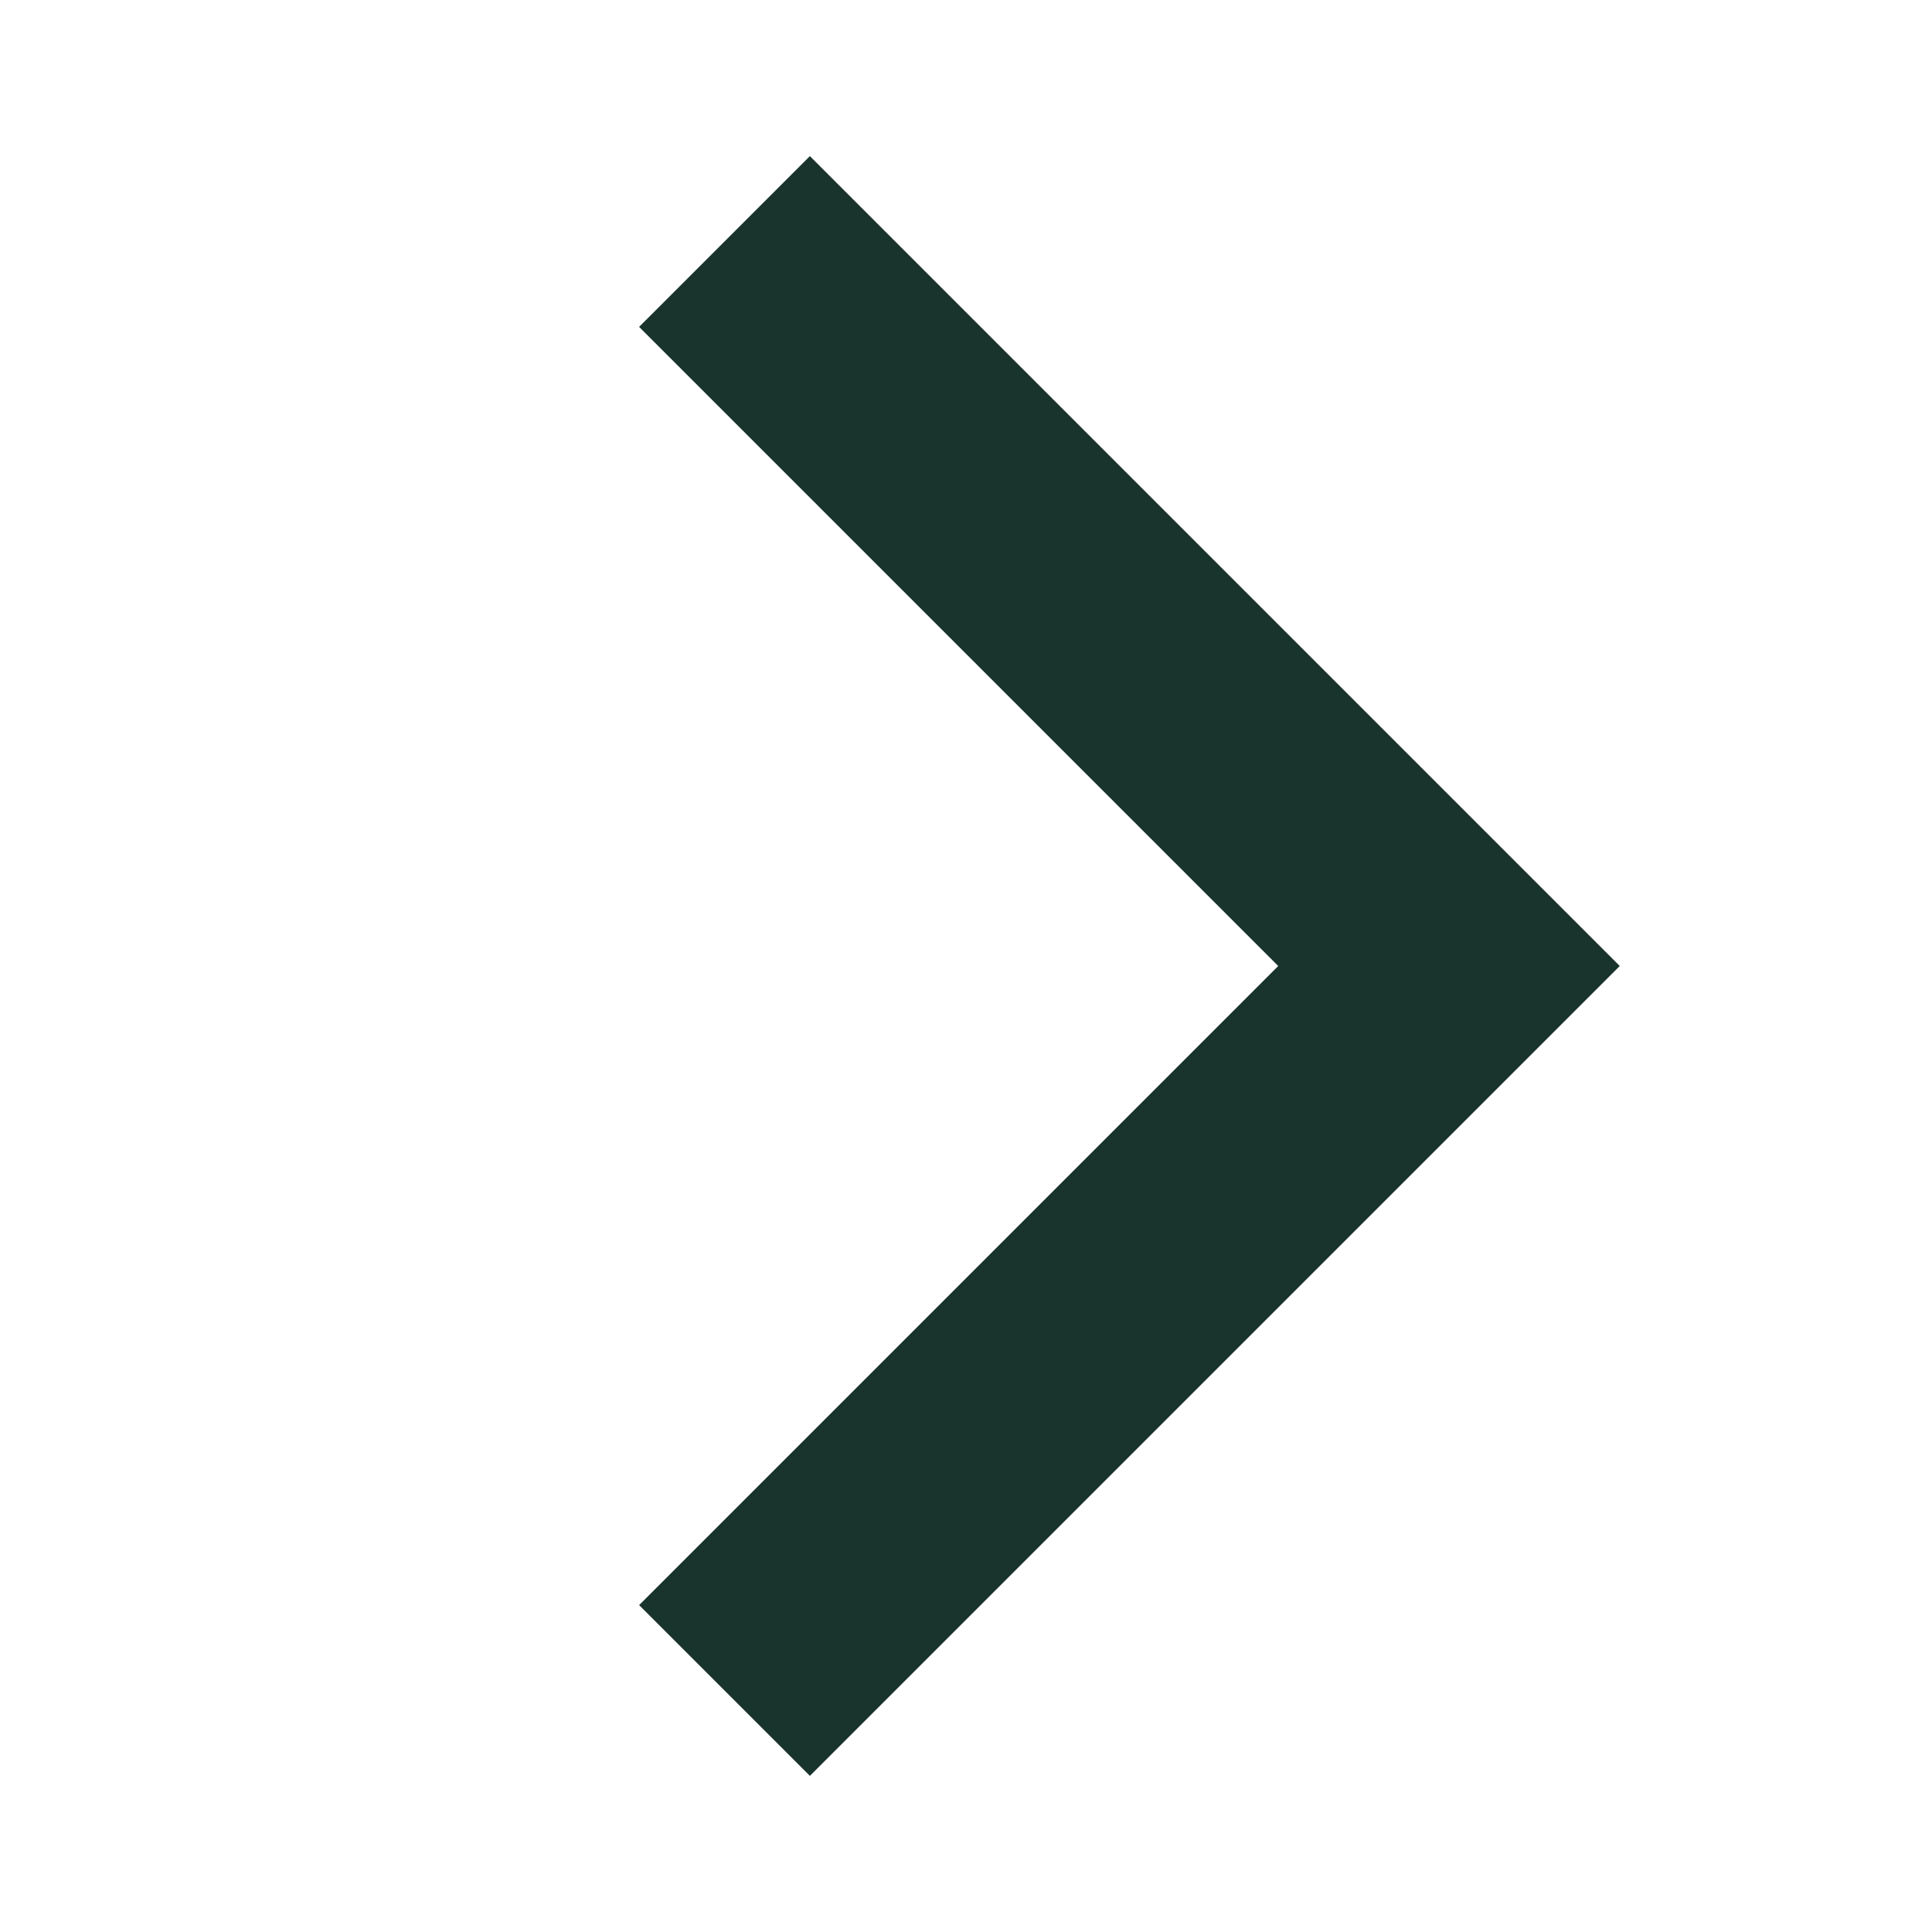
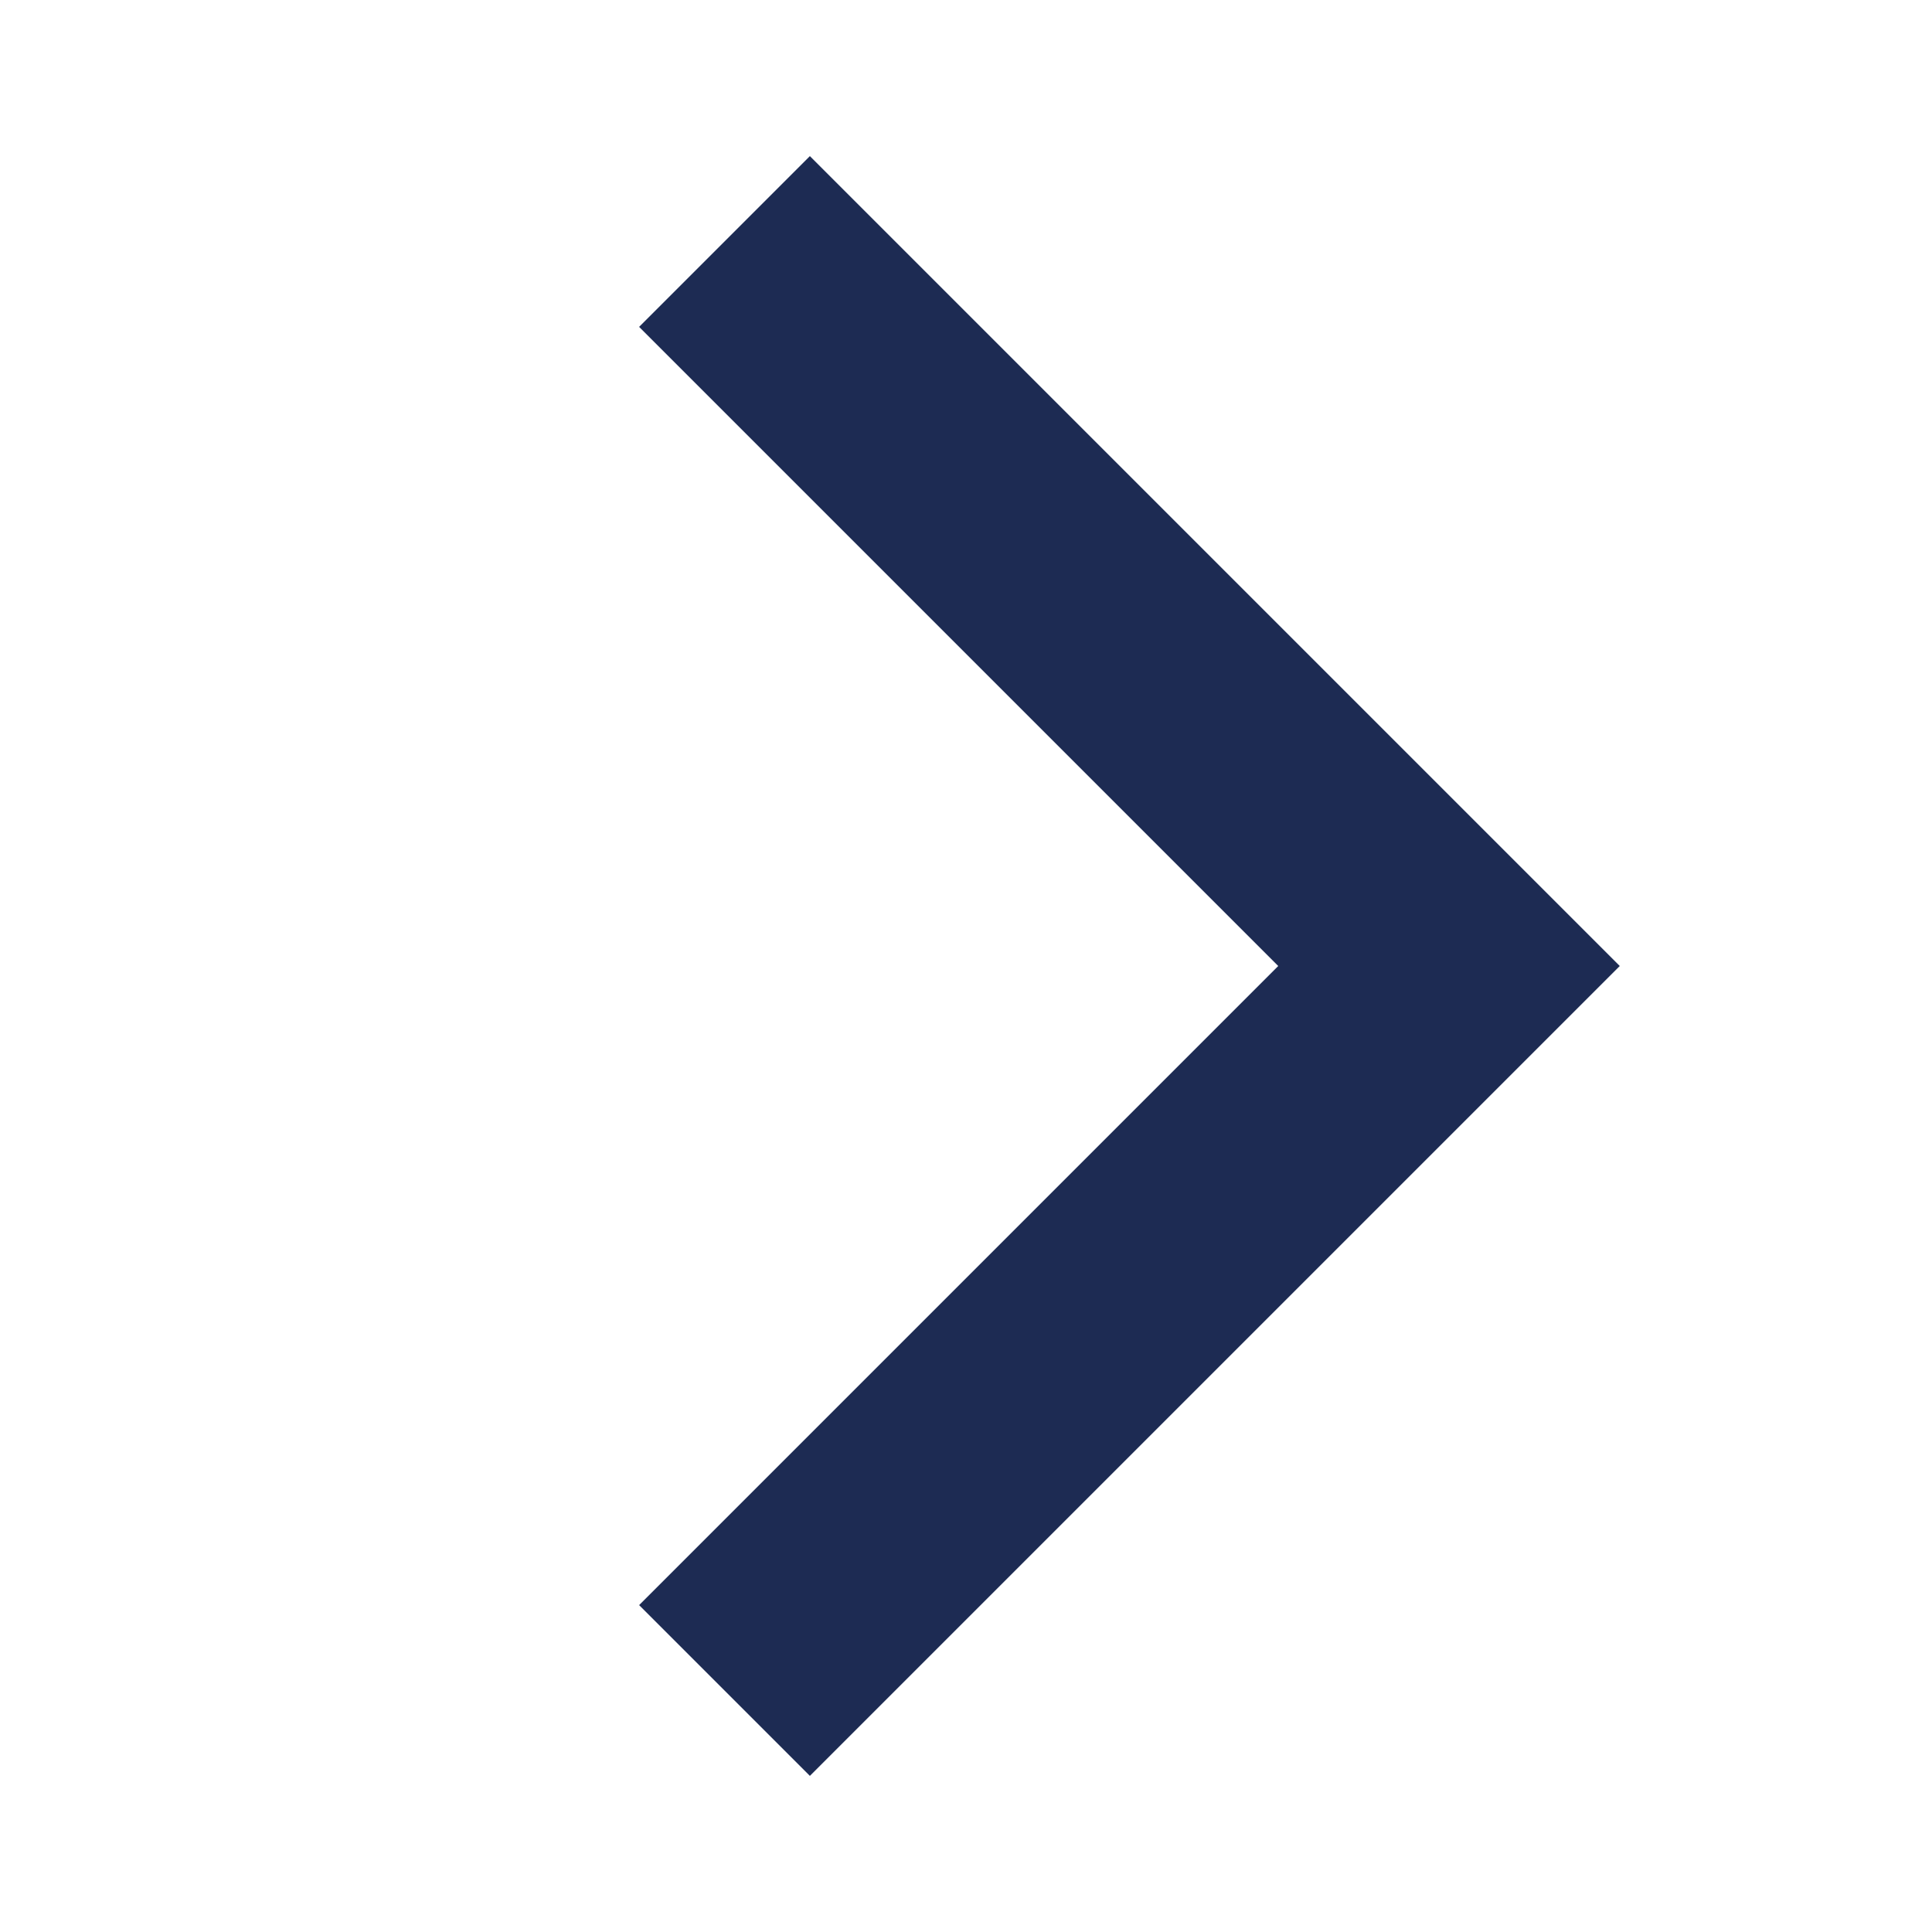
<svg xmlns="http://www.w3.org/2000/svg" width="16" height="16" viewBox="0 0 16 16">
  <clipPath id="box">
    <rect x="1" y="1" width="14" height="14" />
  </clipPath>
  <g clip-path="url(#box)">
-     <path transform="translate(1 1) scale(1)" d="M5 1L11 7L5 13" fill="none" stroke="#19332d" stroke-width="2" vector-effect="non-scaling-stroke" />
+     <path transform="translate(1 1) scale(1)" d="M5 1L11 7L5 13" fill="none" stroke="#1d2b53" stroke-width="2" vector-effect="non-scaling-stroke" />
  </g>
</svg>
